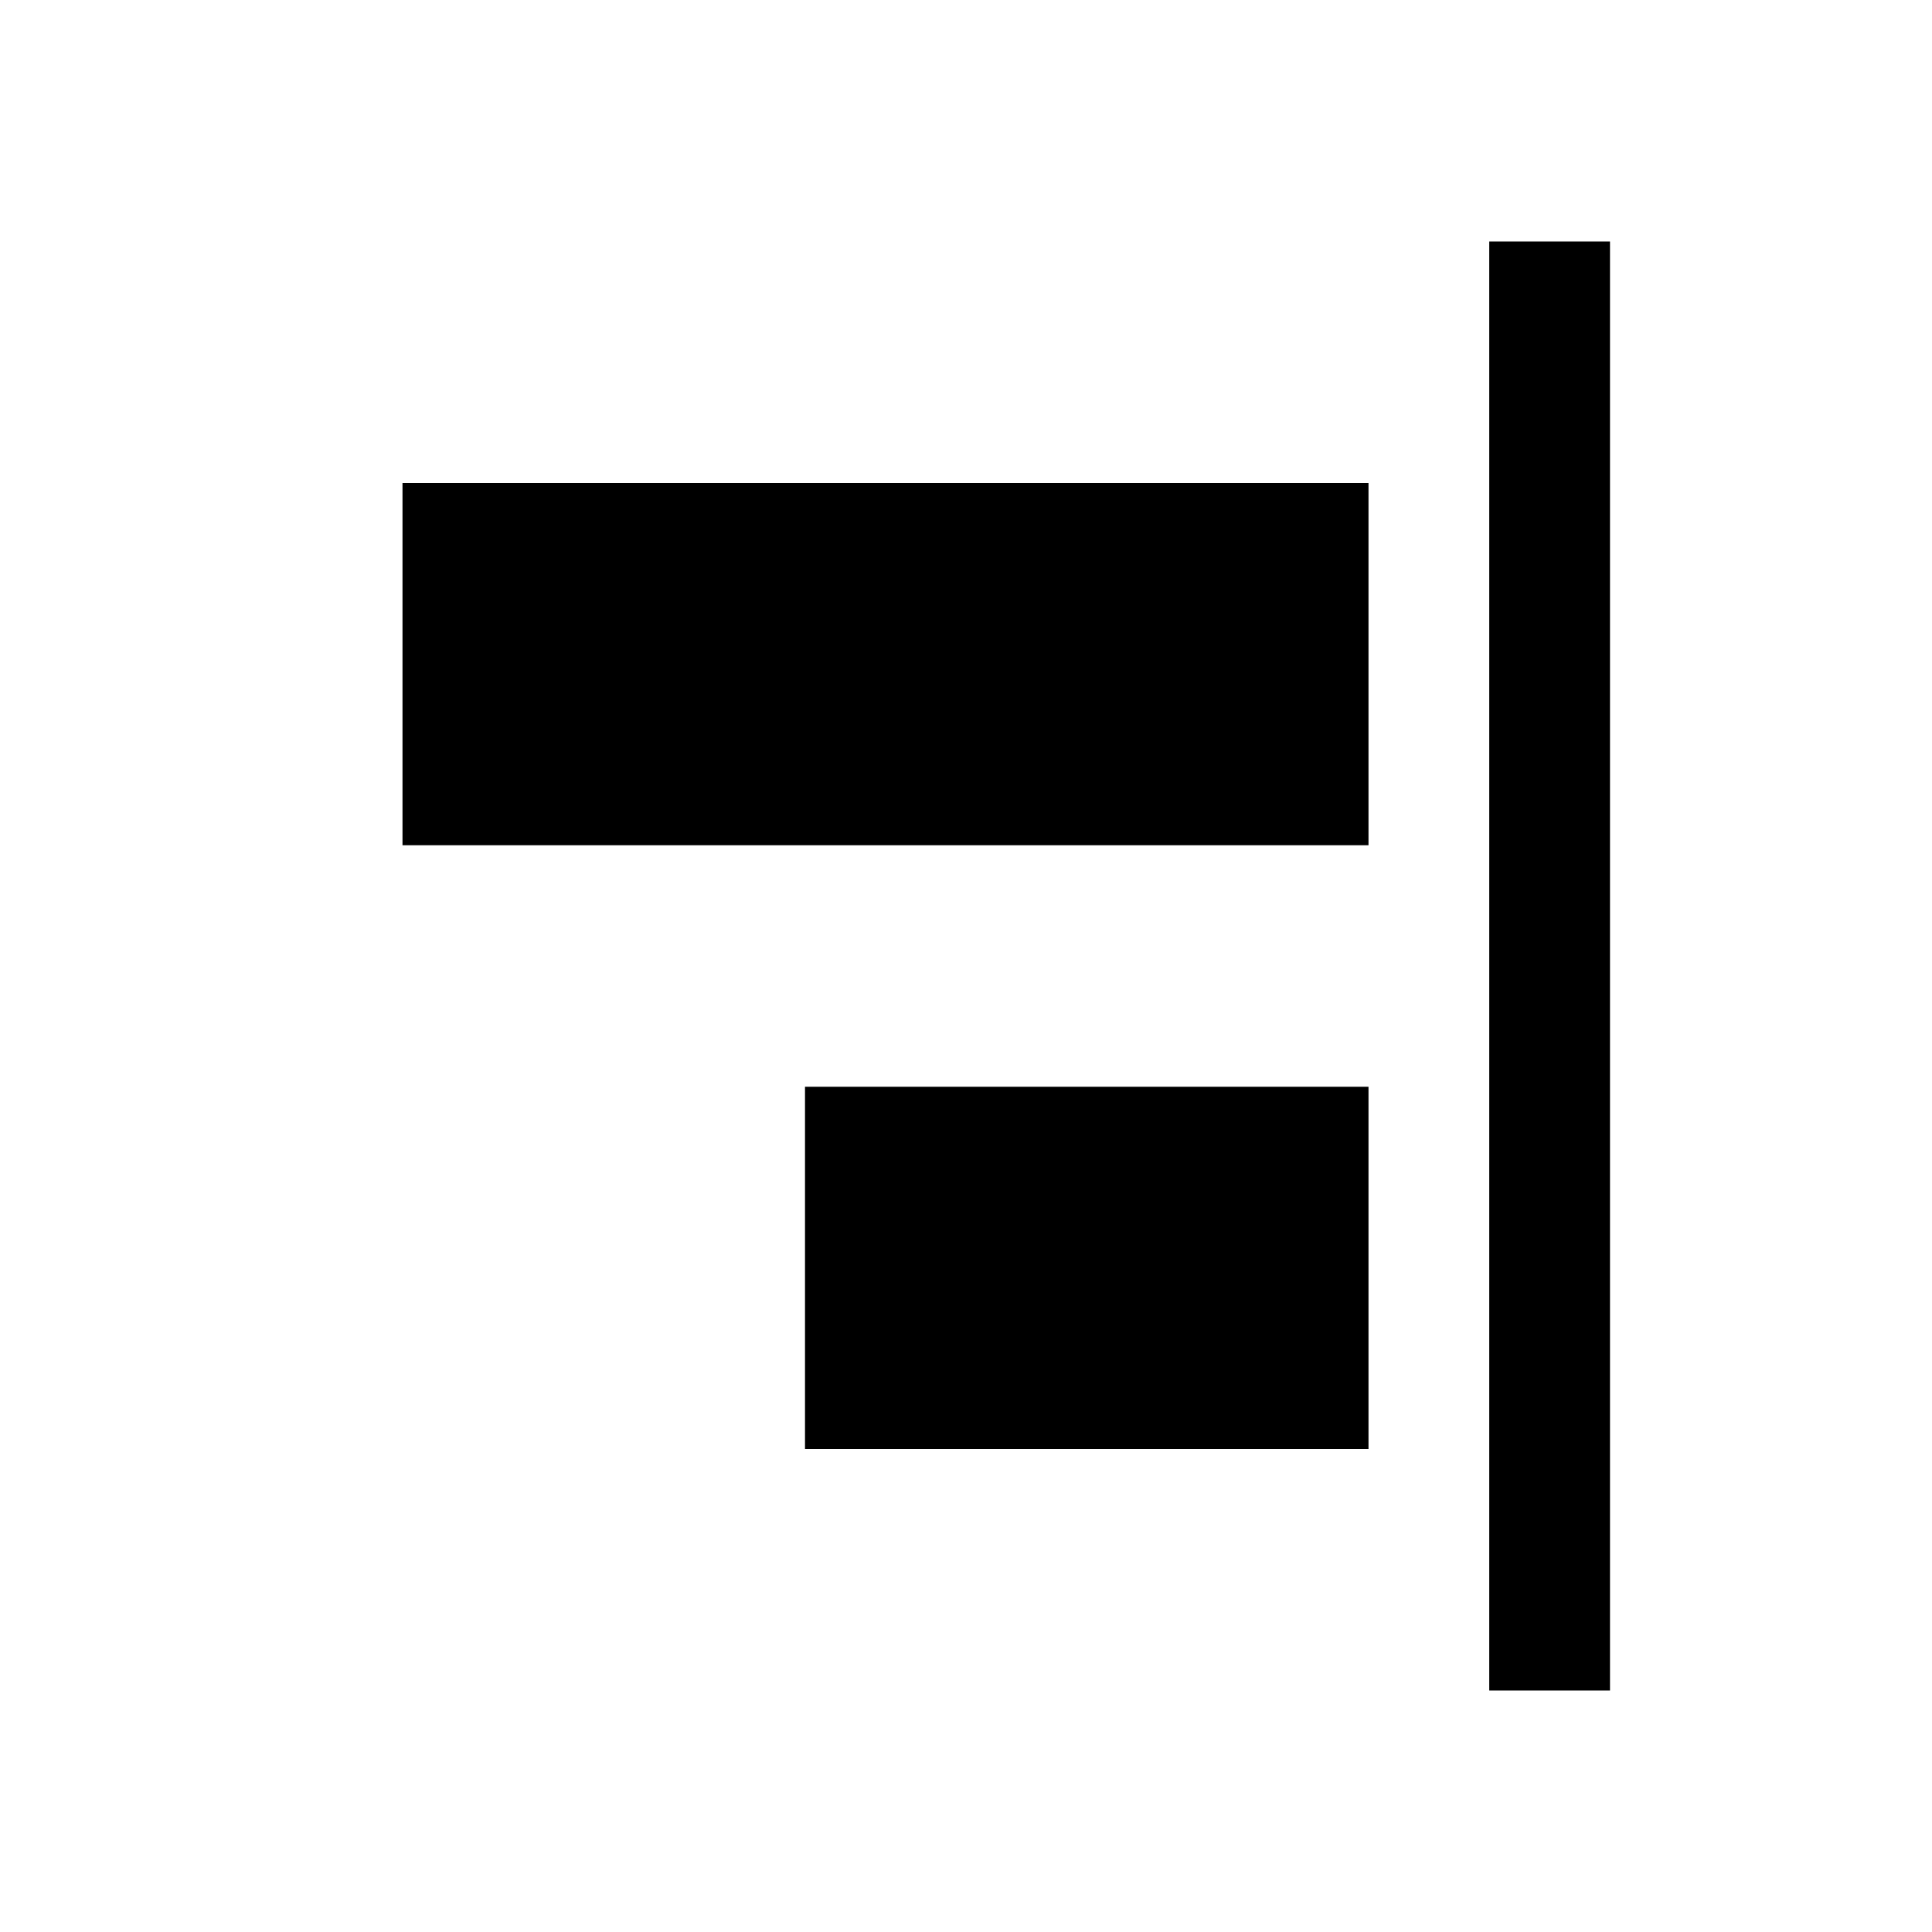
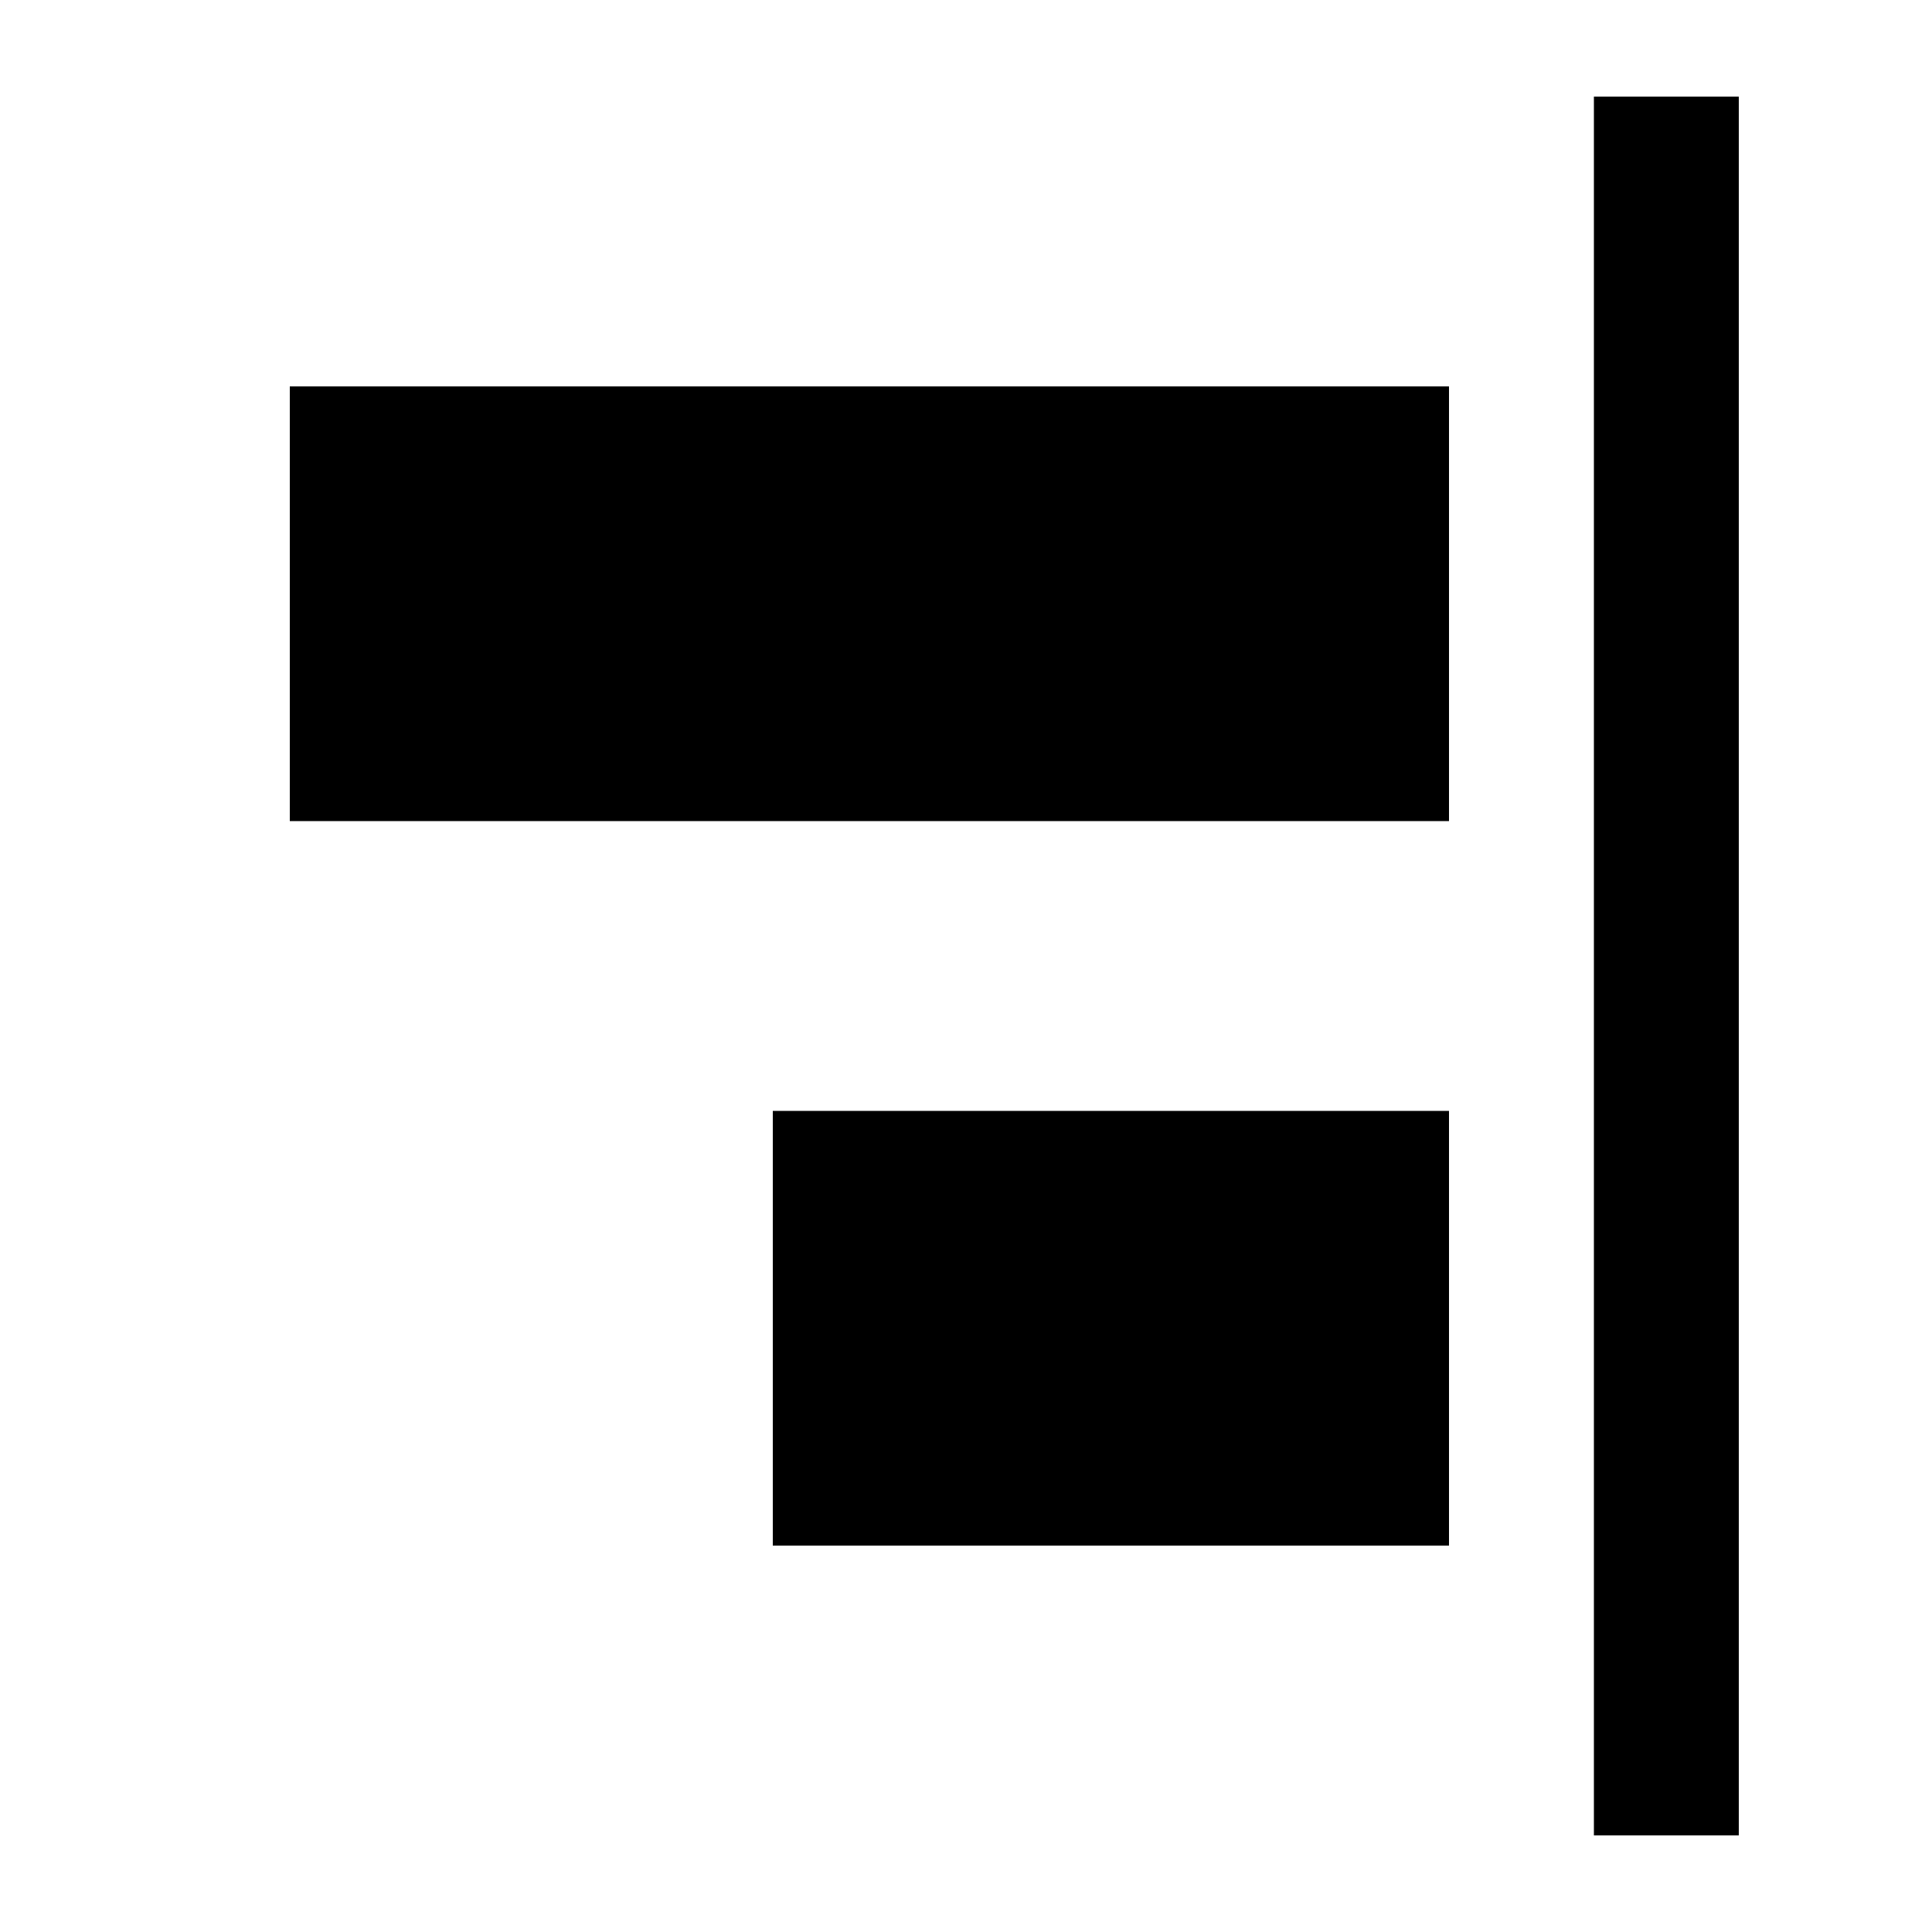
- <svg xmlns="http://www.w3.org/2000/svg" width="24" height="24" viewBox="0 0 24 24" fill="none" stroke="currentColor" stroke-width="1.5" stroke-linecap="butt" stroke-linejoin="miter">
+ <svg xmlns="http://www.w3.org/2000/svg" width="20" height="20" viewBox="2 2 20 20" fill="none" stroke="currentColor" stroke-width="1.5" stroke-linecap="butt" stroke-linejoin="miter">
  <path d="M19.25 3V21" stroke-width="1.5" />
  <rect x="5" y="6" width="12" height="4.5" fill="currentColor" fill-opacity="1.0" stroke="none" />
  <rect x="10" y="13.5" width="7" height="4.5" fill="currentColor" fill-opacity="1.0" stroke="none" />
</svg>
